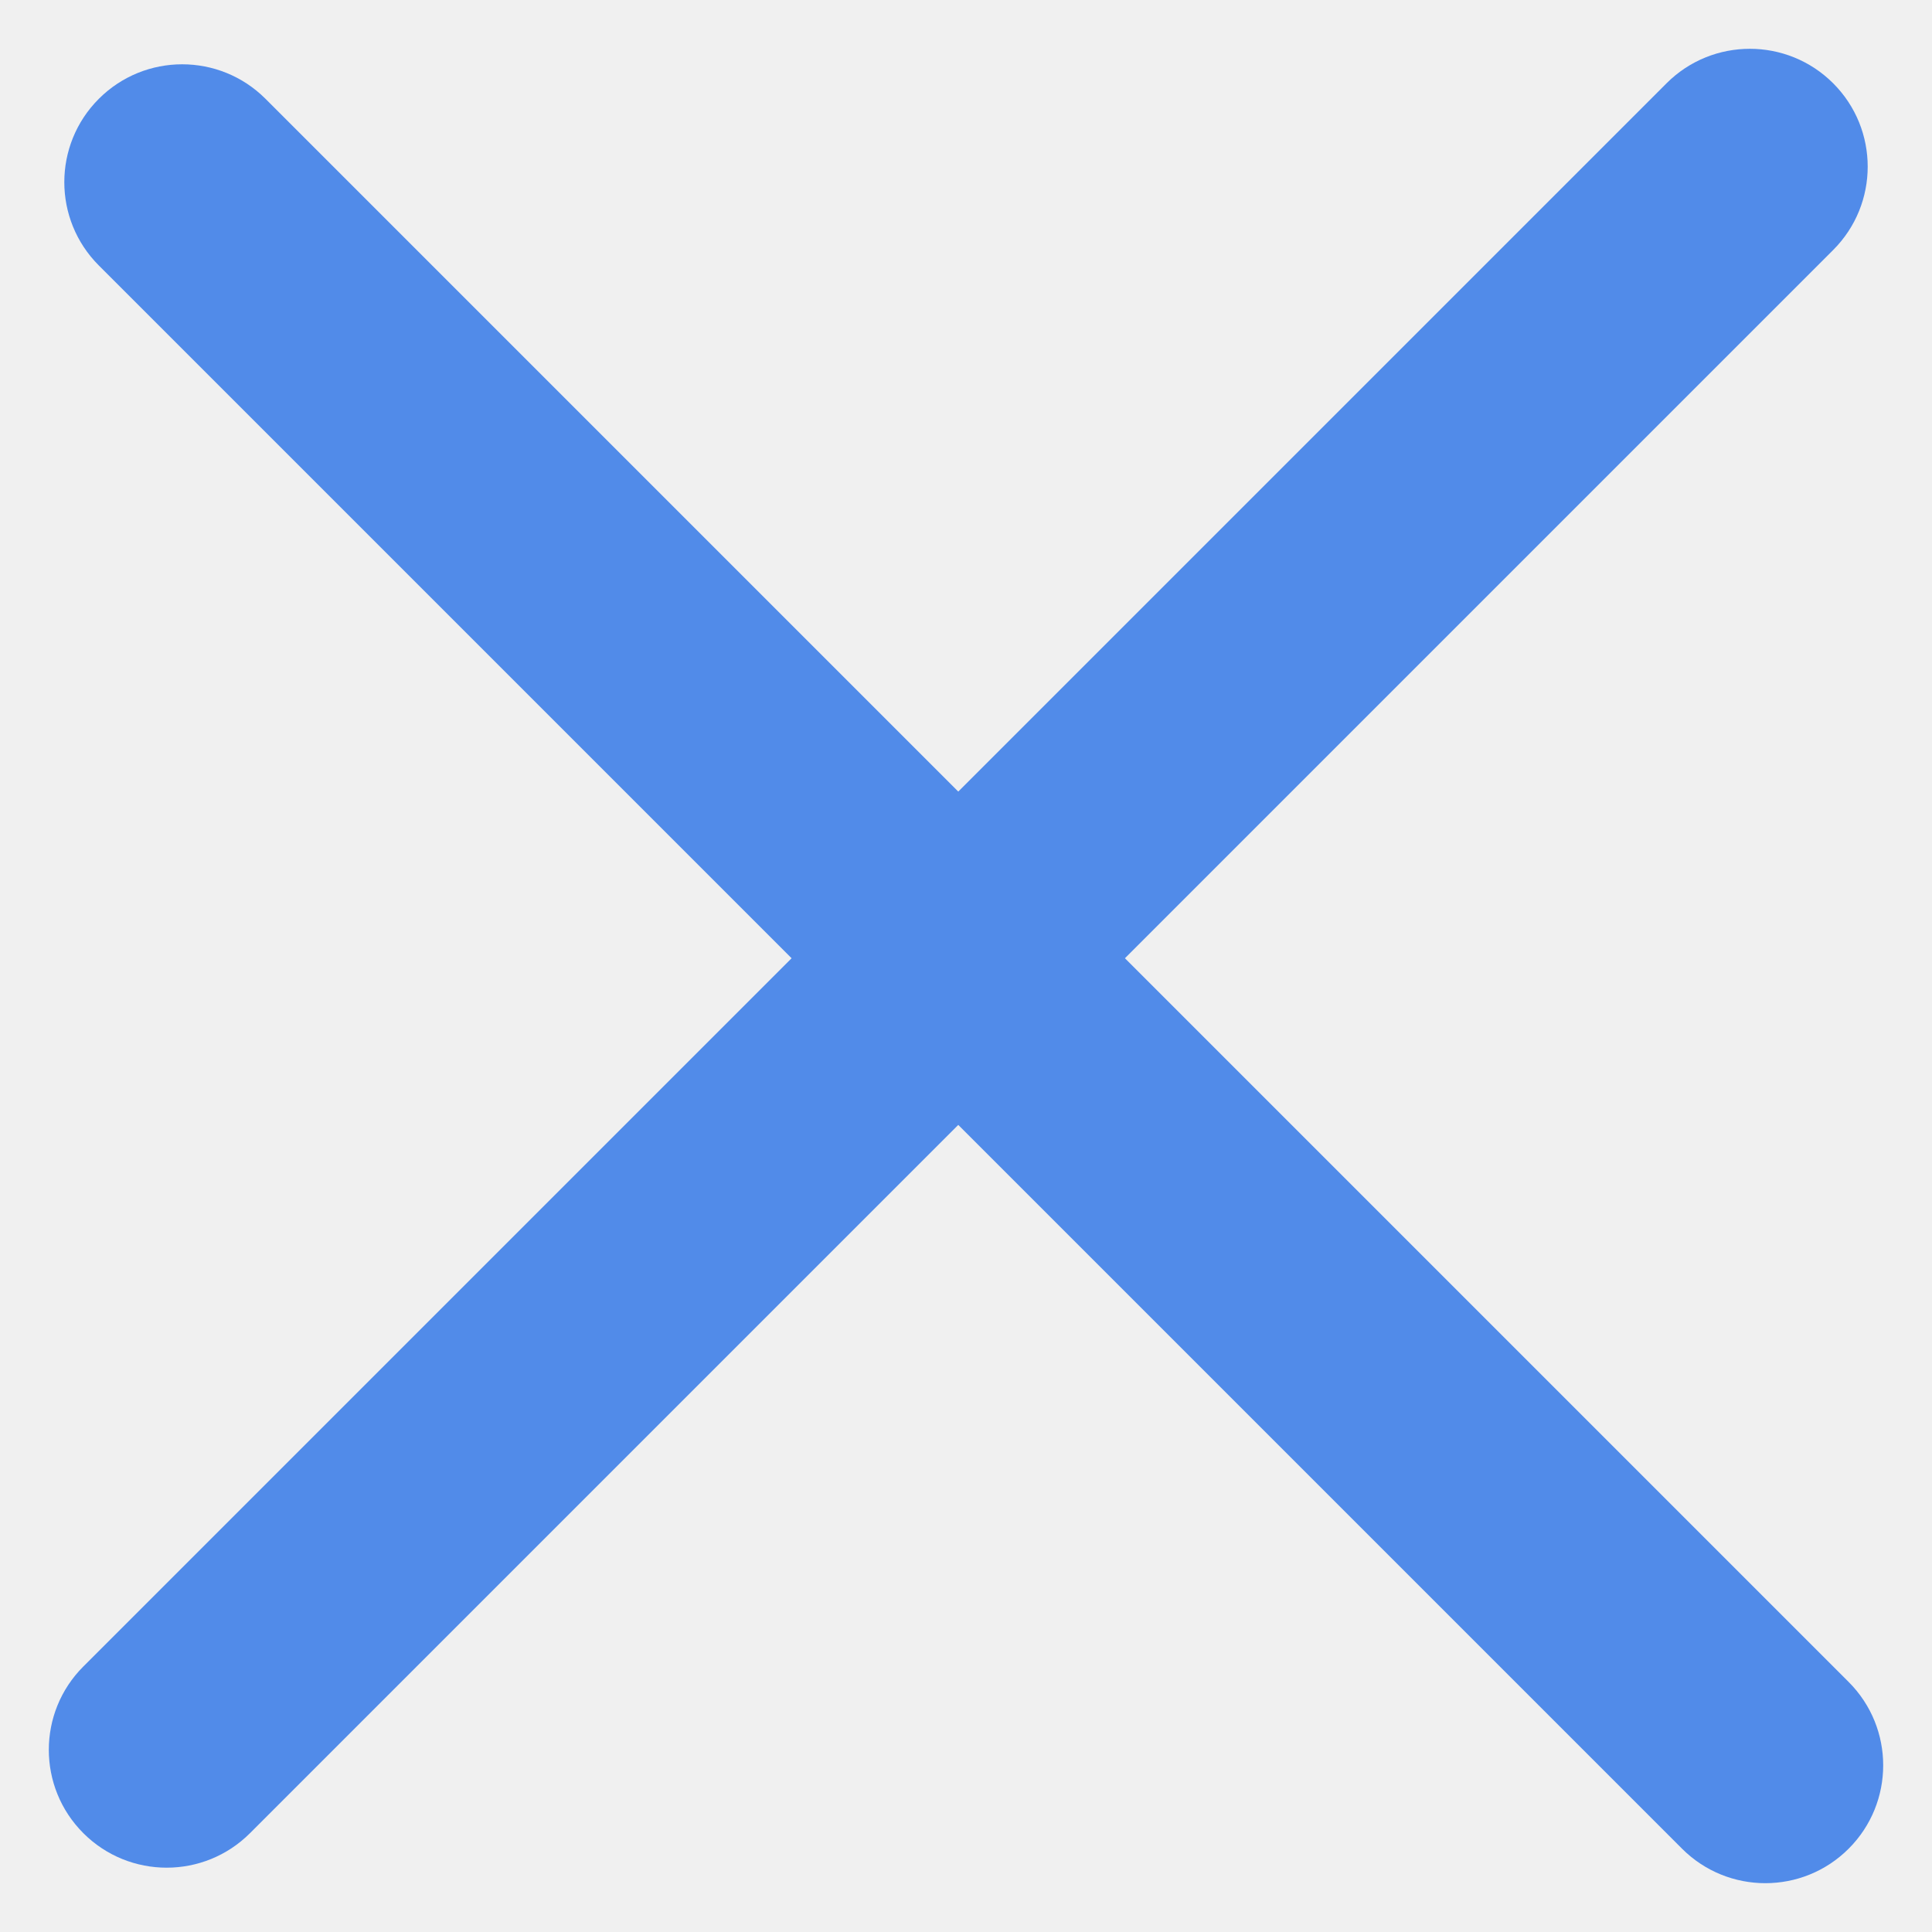
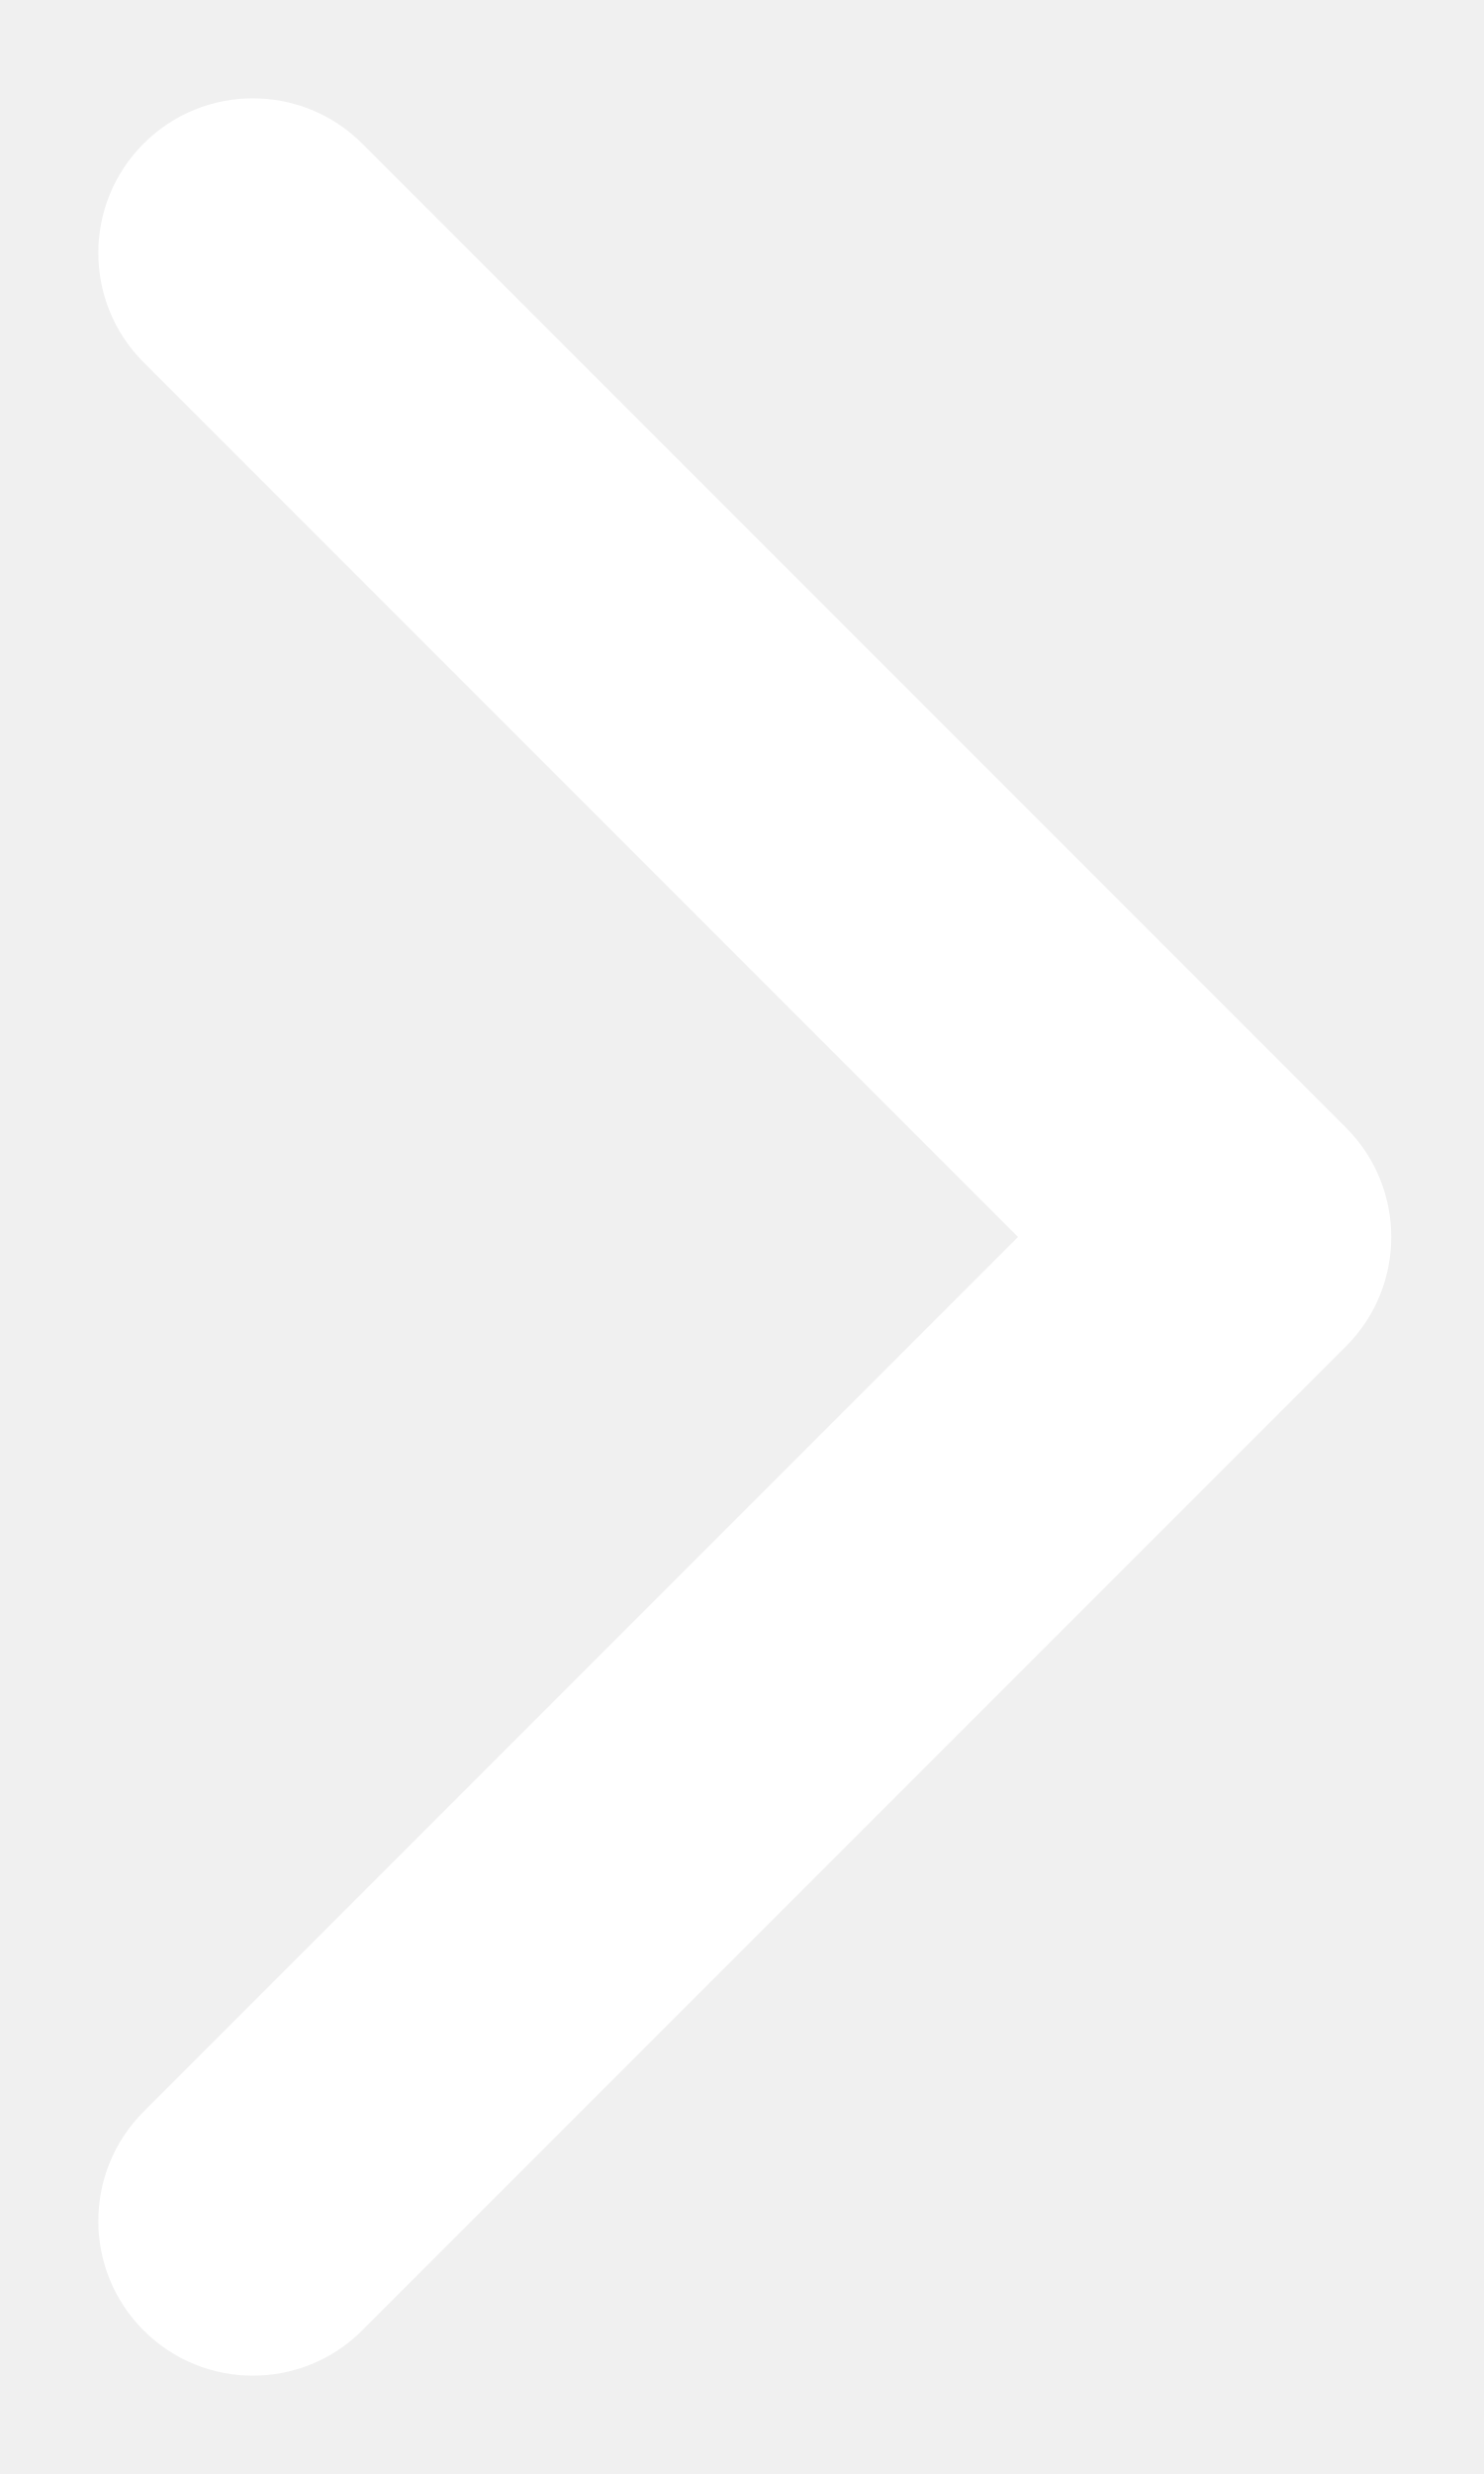
- <svg xmlns="http://www.w3.org/2000/svg" width="25" height="25" viewBox="0 0 25 25" fill="none">
-   <rect width="32.022" height="3.05" rx="1.525" transform="matrix(-0.707107 -0.707106 0.707107 -0.707106 22.8435 25)" fill="#518BE9" />
-   <rect width="32.022" height="3.05" rx="1.525" transform="matrix(0.707107 -0.707106 0.707107 0.707106 0 22.6427)" fill="#518BE9" />
+ <svg xmlns="http://www.w3.org/2000/svg" width="12" height="20" viewBox="0 0 12 20" fill="none">
+   <path d="M10.884 10.884C11.372 10.396 11.372 9.604 10.884 9.116L2.929 1.161C2.441 0.673 1.649 0.673 1.161 1.161C0.673 1.649 0.673 2.441 1.161 2.929L8.232 10L1.161 17.071C0.673 17.559 0.673 18.351 1.161 18.839C1.649 19.327 2.441 19.327 2.929 18.839L10.884 10.884ZM9 11.25H10V8.75H9V11.25Z" fill="white" />
</svg>
